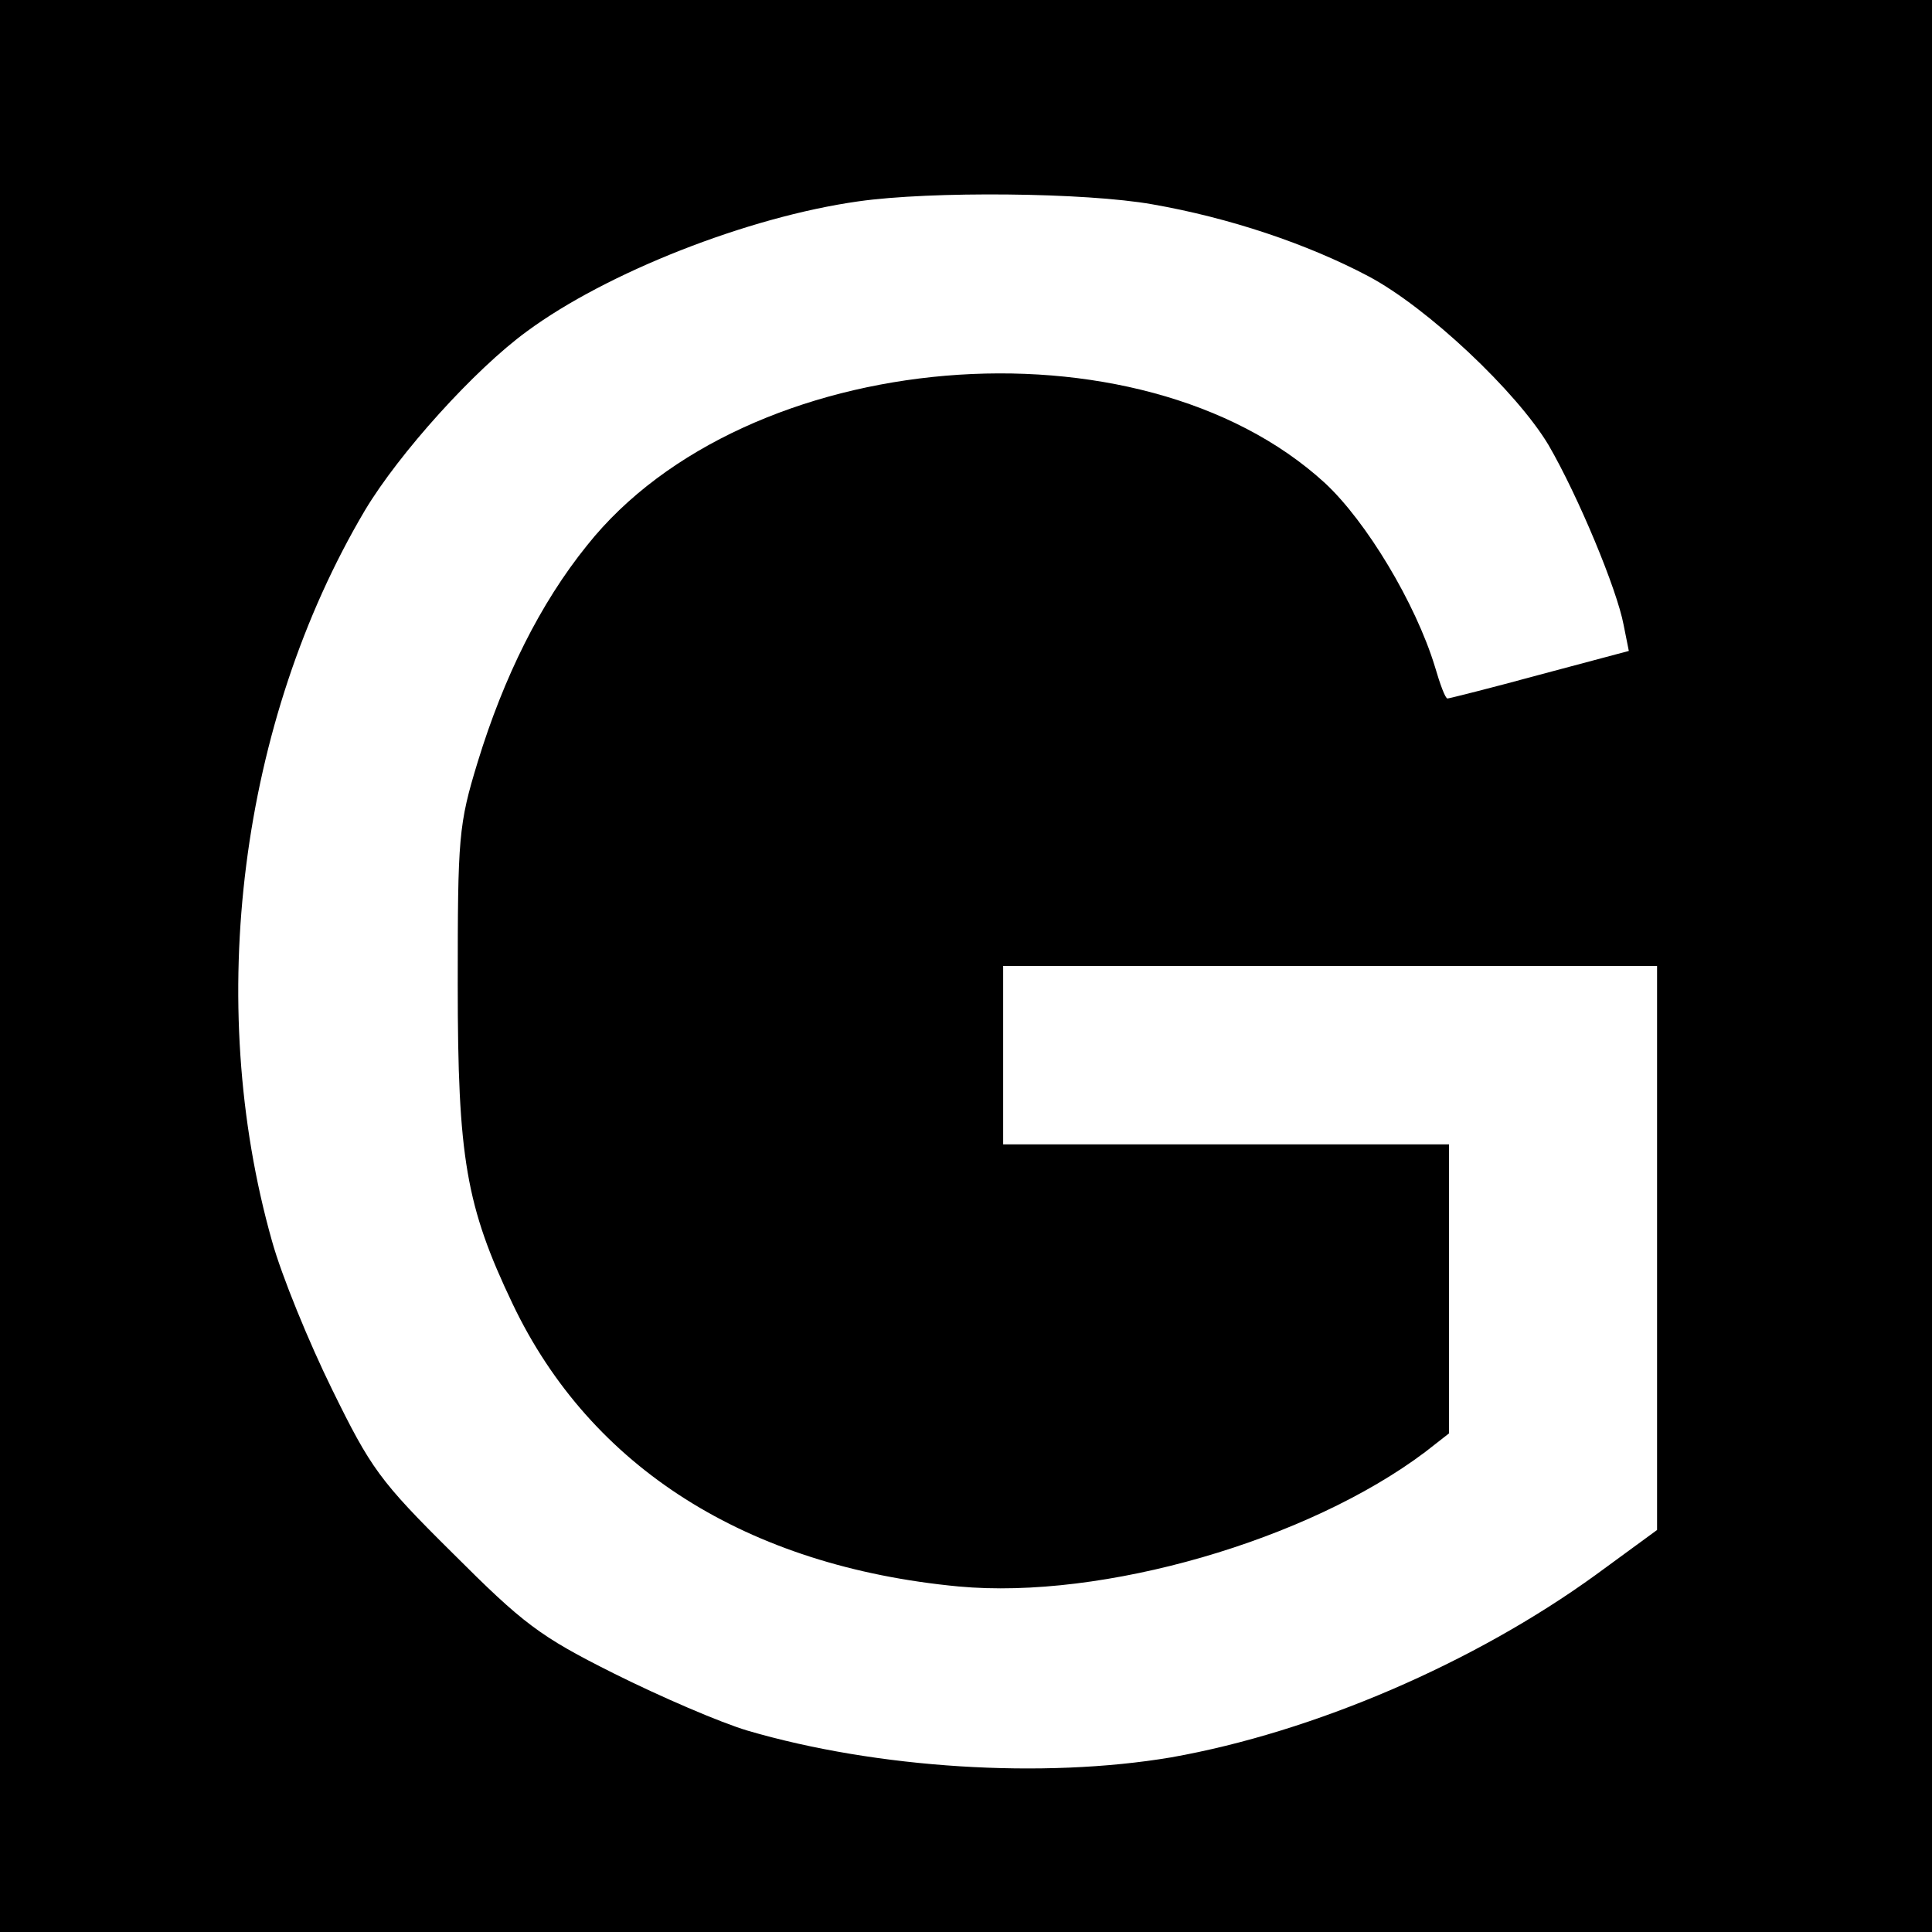
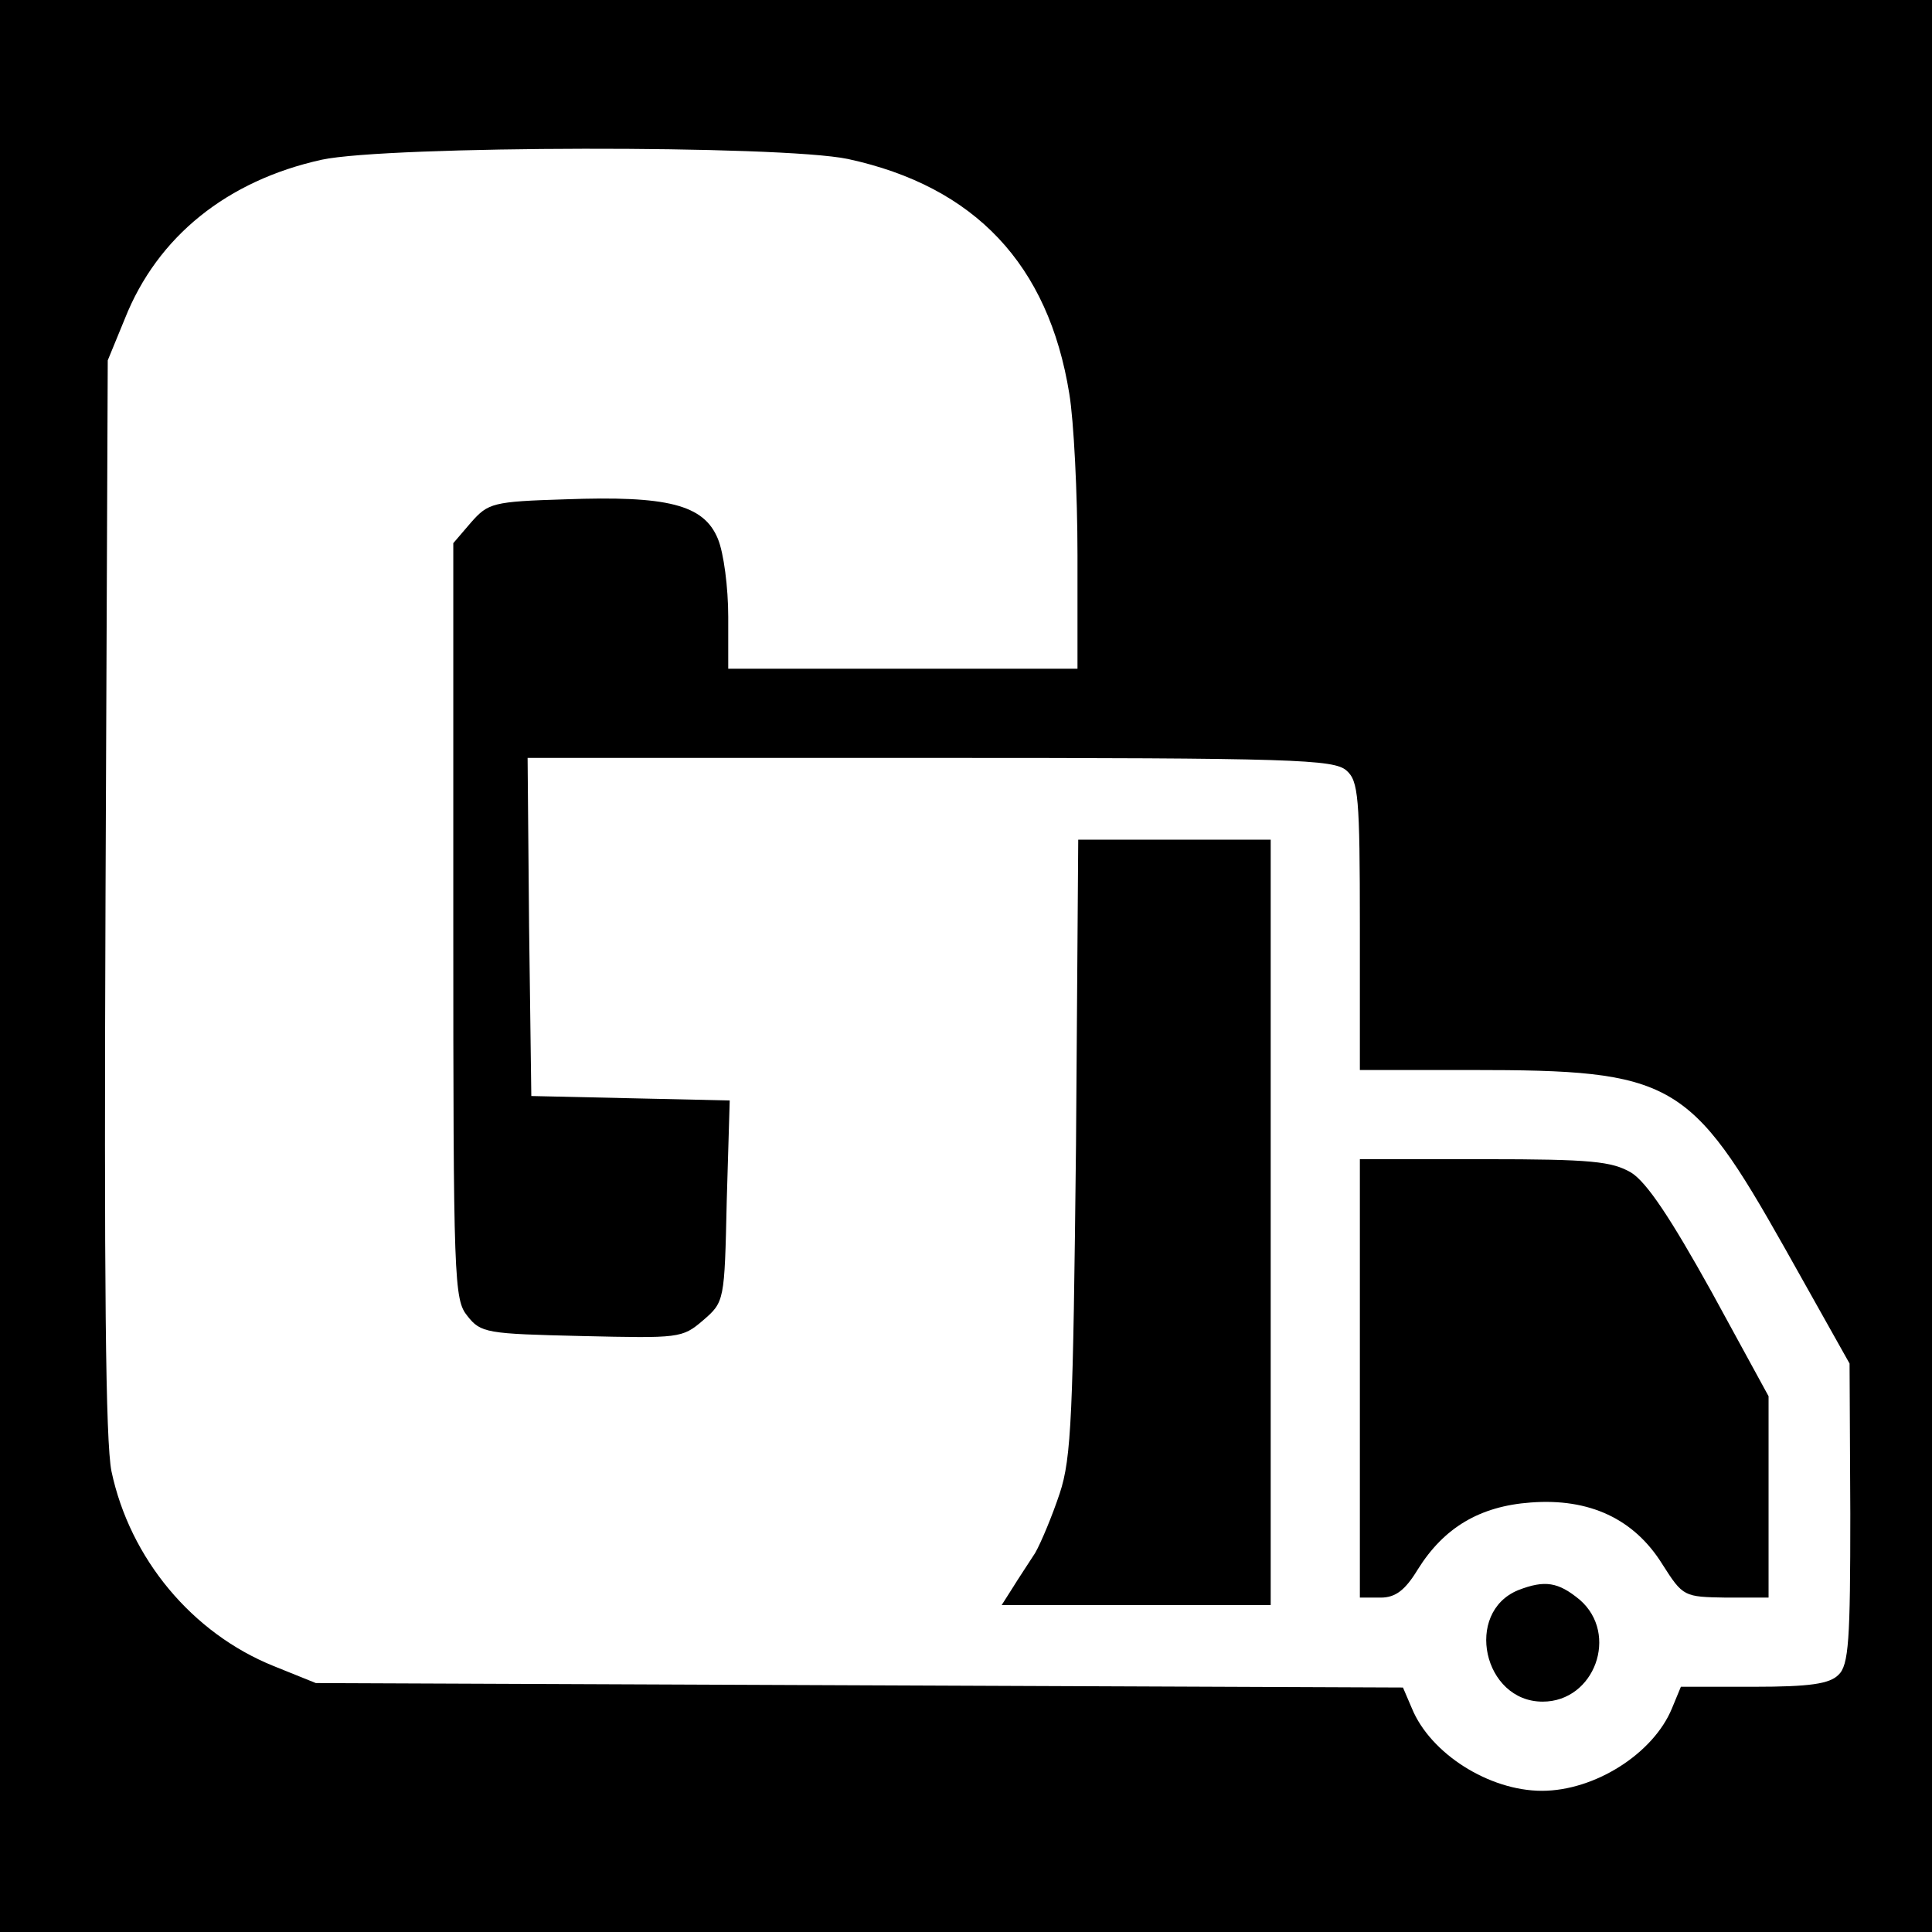
- <svg xmlns="http://www.w3.org/2000/svg" version="1.0" width="260pt" height="260pt" viewBox="0 0 260 260" preserveAspectRatio="xMidYMid meet">
-   <g transform="translate(0,260) scale(0.1,-0.1)" fill="#000000" stroke="none">
-     <path d="M0 1300 l0 -1300 1300 0 1300 0 0 1300 0 1300 -1300 0 -1300 0 0 -1300z m1551 1025 c103 -18 208 -53 291 -97 79 -42 199 -155 242 -227 40 -69 92 -194 101 -242 l7 -35 -120 -32 c-66 -18 -122 -32 -124 -32 -3 0 -10 19 -17 43 -26 85 -92 195 -148 247 -250 229 -780 184 -993 -84 -63 -78 -112 -177 -147 -291 -26 -85 -27 -101 -27 -300 0 -233 11 -298 74 -430 105 -220 315 -353 600 -380 194 -18 470 62 628 181 l32 25 0 195 0 194 -300 0 -300 0 0 120 0 120 440 0 440 0 0 -379 0 -380 -82 -60 c-164 -119 -380 -212 -572 -246 -172 -29 -396 -15 -570 36 -37 11 -118 46 -180 77 -100 50 -122 67 -217 162 -98 97 -110 114 -162 220 -31 63 -68 153 -81 200 -91 322 -43 699 125 983 46 77 148 190 218 241 107 79 297 154 446 175 98 14 306 12 396 -4z" />
+ <svg xmlns="http://www.w3.org/2000/svg" version="1.0" width="16pt" height="16pt" viewBox="0 0 16 16" preserveAspectRatio="xMidYMid meet">
+   <g transform="translate(0,16) scale(0.006154,-0.006154)" fill="#000000" stroke="none">
+     <path d="M0 1300 l0 -1300 1300 0 1300 0 0 1300 0 1300 -1300 0 -1300 0 0 -1300z m1141 1086 c171 -37 270 -142 298 -316 6 -36 11 -134 11 -217 l0 -153 -235 0 -235 0 0 70 c0 39 -6 86 -14 105 -19 46 -68 58 -205 53 -98 -3 -104 -5 -127 -31 l-24 -28 0 -508 c0 -486 1 -510 19 -532 18 -23 26 -24 154 -27 131 -3 135 -3 163 21 29 25 29 26 32 161 l4 135 -134 3 -133 3 -3 228 -2 227 542 0 c490 0 543 -2 560 -17 16 -14 18 -35 18 -210 l0 -193 150 0 c271 0 294 -13 422 -240 l87 -155 1 -202 c0 -170 -2 -204 -16 -217 -12 -12 -38 -16 -114 -16 l-98 0 -12 -29 c-25 -61 -104 -111 -175 -111 -71 0 -150 50 -175 111 l-12 28 -732 3 -731 3 -57 23 c-109 44 -193 144 -218 262 -8 40 -10 252 -8 775 l3 720 23 56 c44 111 138 186 265 214 89 19 617 20 708 1z" />
+     <path d="M1448 1058 c-4 -362 -6 -420 -22 -468 -10 -30 -25 -66 -33 -80 -9 -14 -23 -35 -31 -48 l-14 -22 181 0 181 0 0 515 0 515 -129 0 -130 0 -3 -412z" />
+     <path d="M1830 745 l0 -295 28 0 c20 0 33 10 50 38 35 56 83 85 152 90 79 6 139 -22 177 -83 28 -44 29 -44 86 -45 l57 0 0 136 0 135 -77 141 c-55 99 -87 147 -108 160 -26 15 -53 18 -197 18 l-168 0 0 -295z" />
+     <path d="M2043 460 c-73 -30 -47 -150 33 -150 70 0 103 91 50 137 -29 24 -47 27 -83 13z" />
  </g>
</svg>
